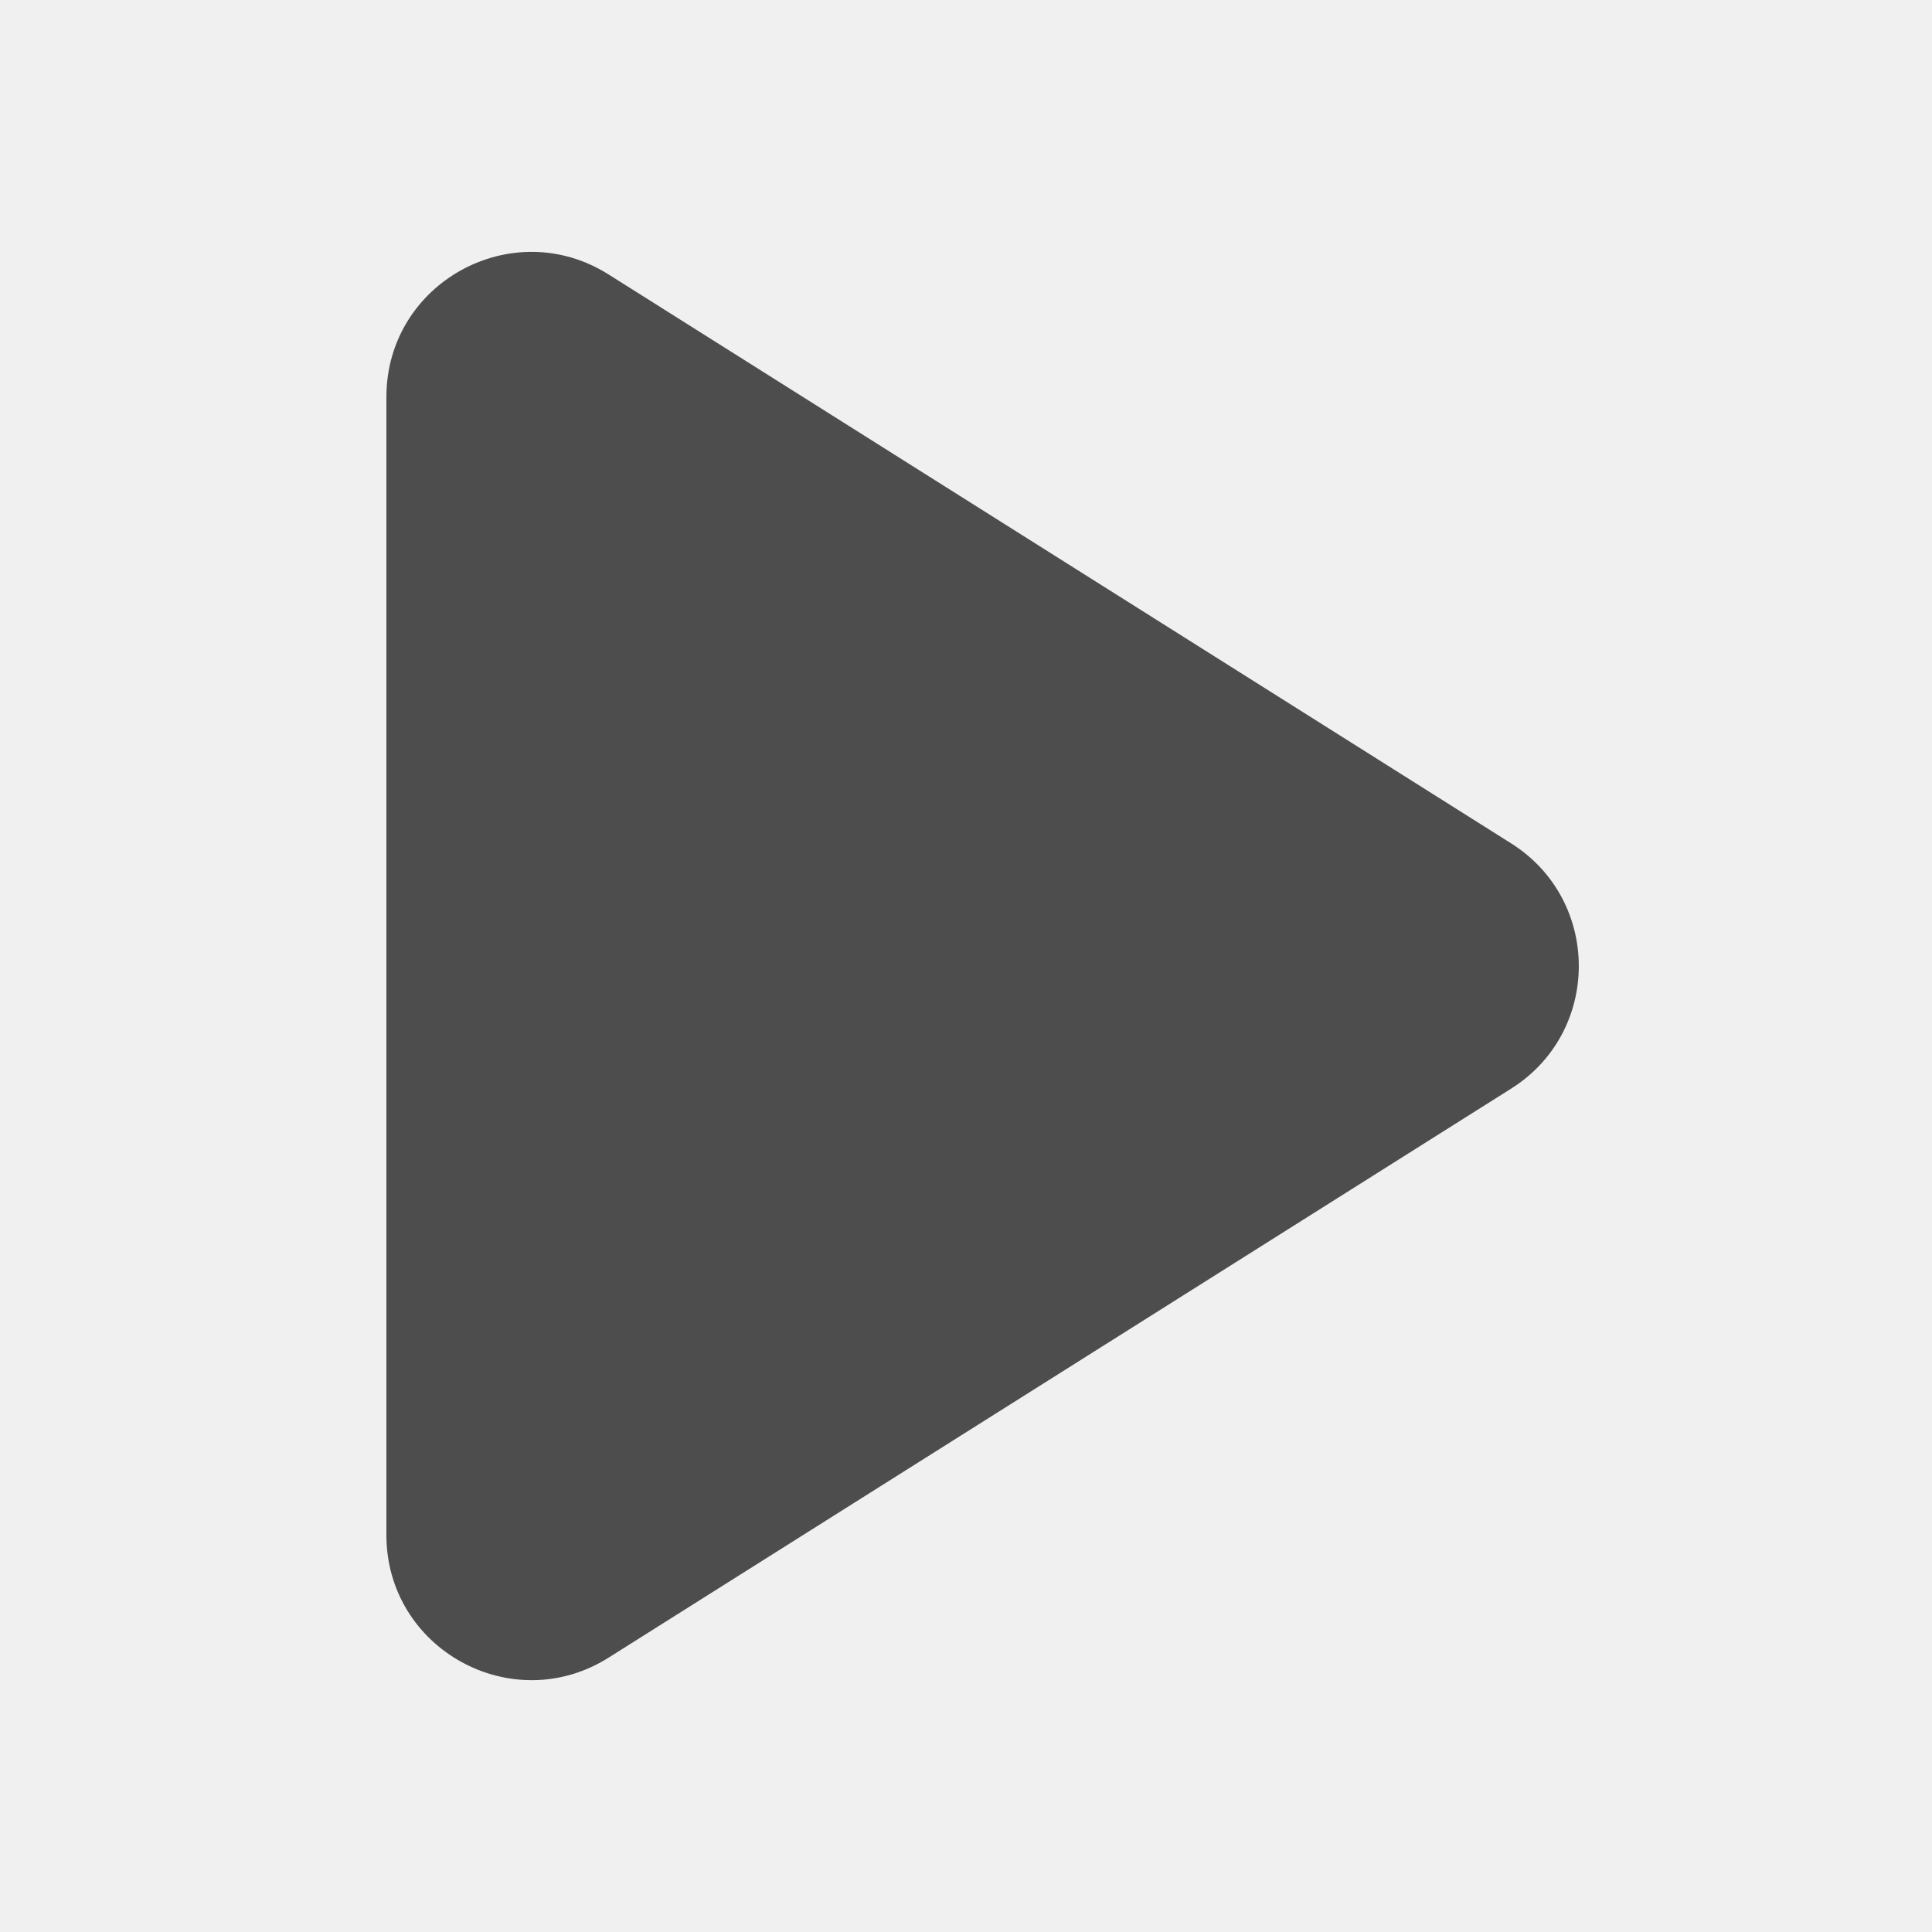
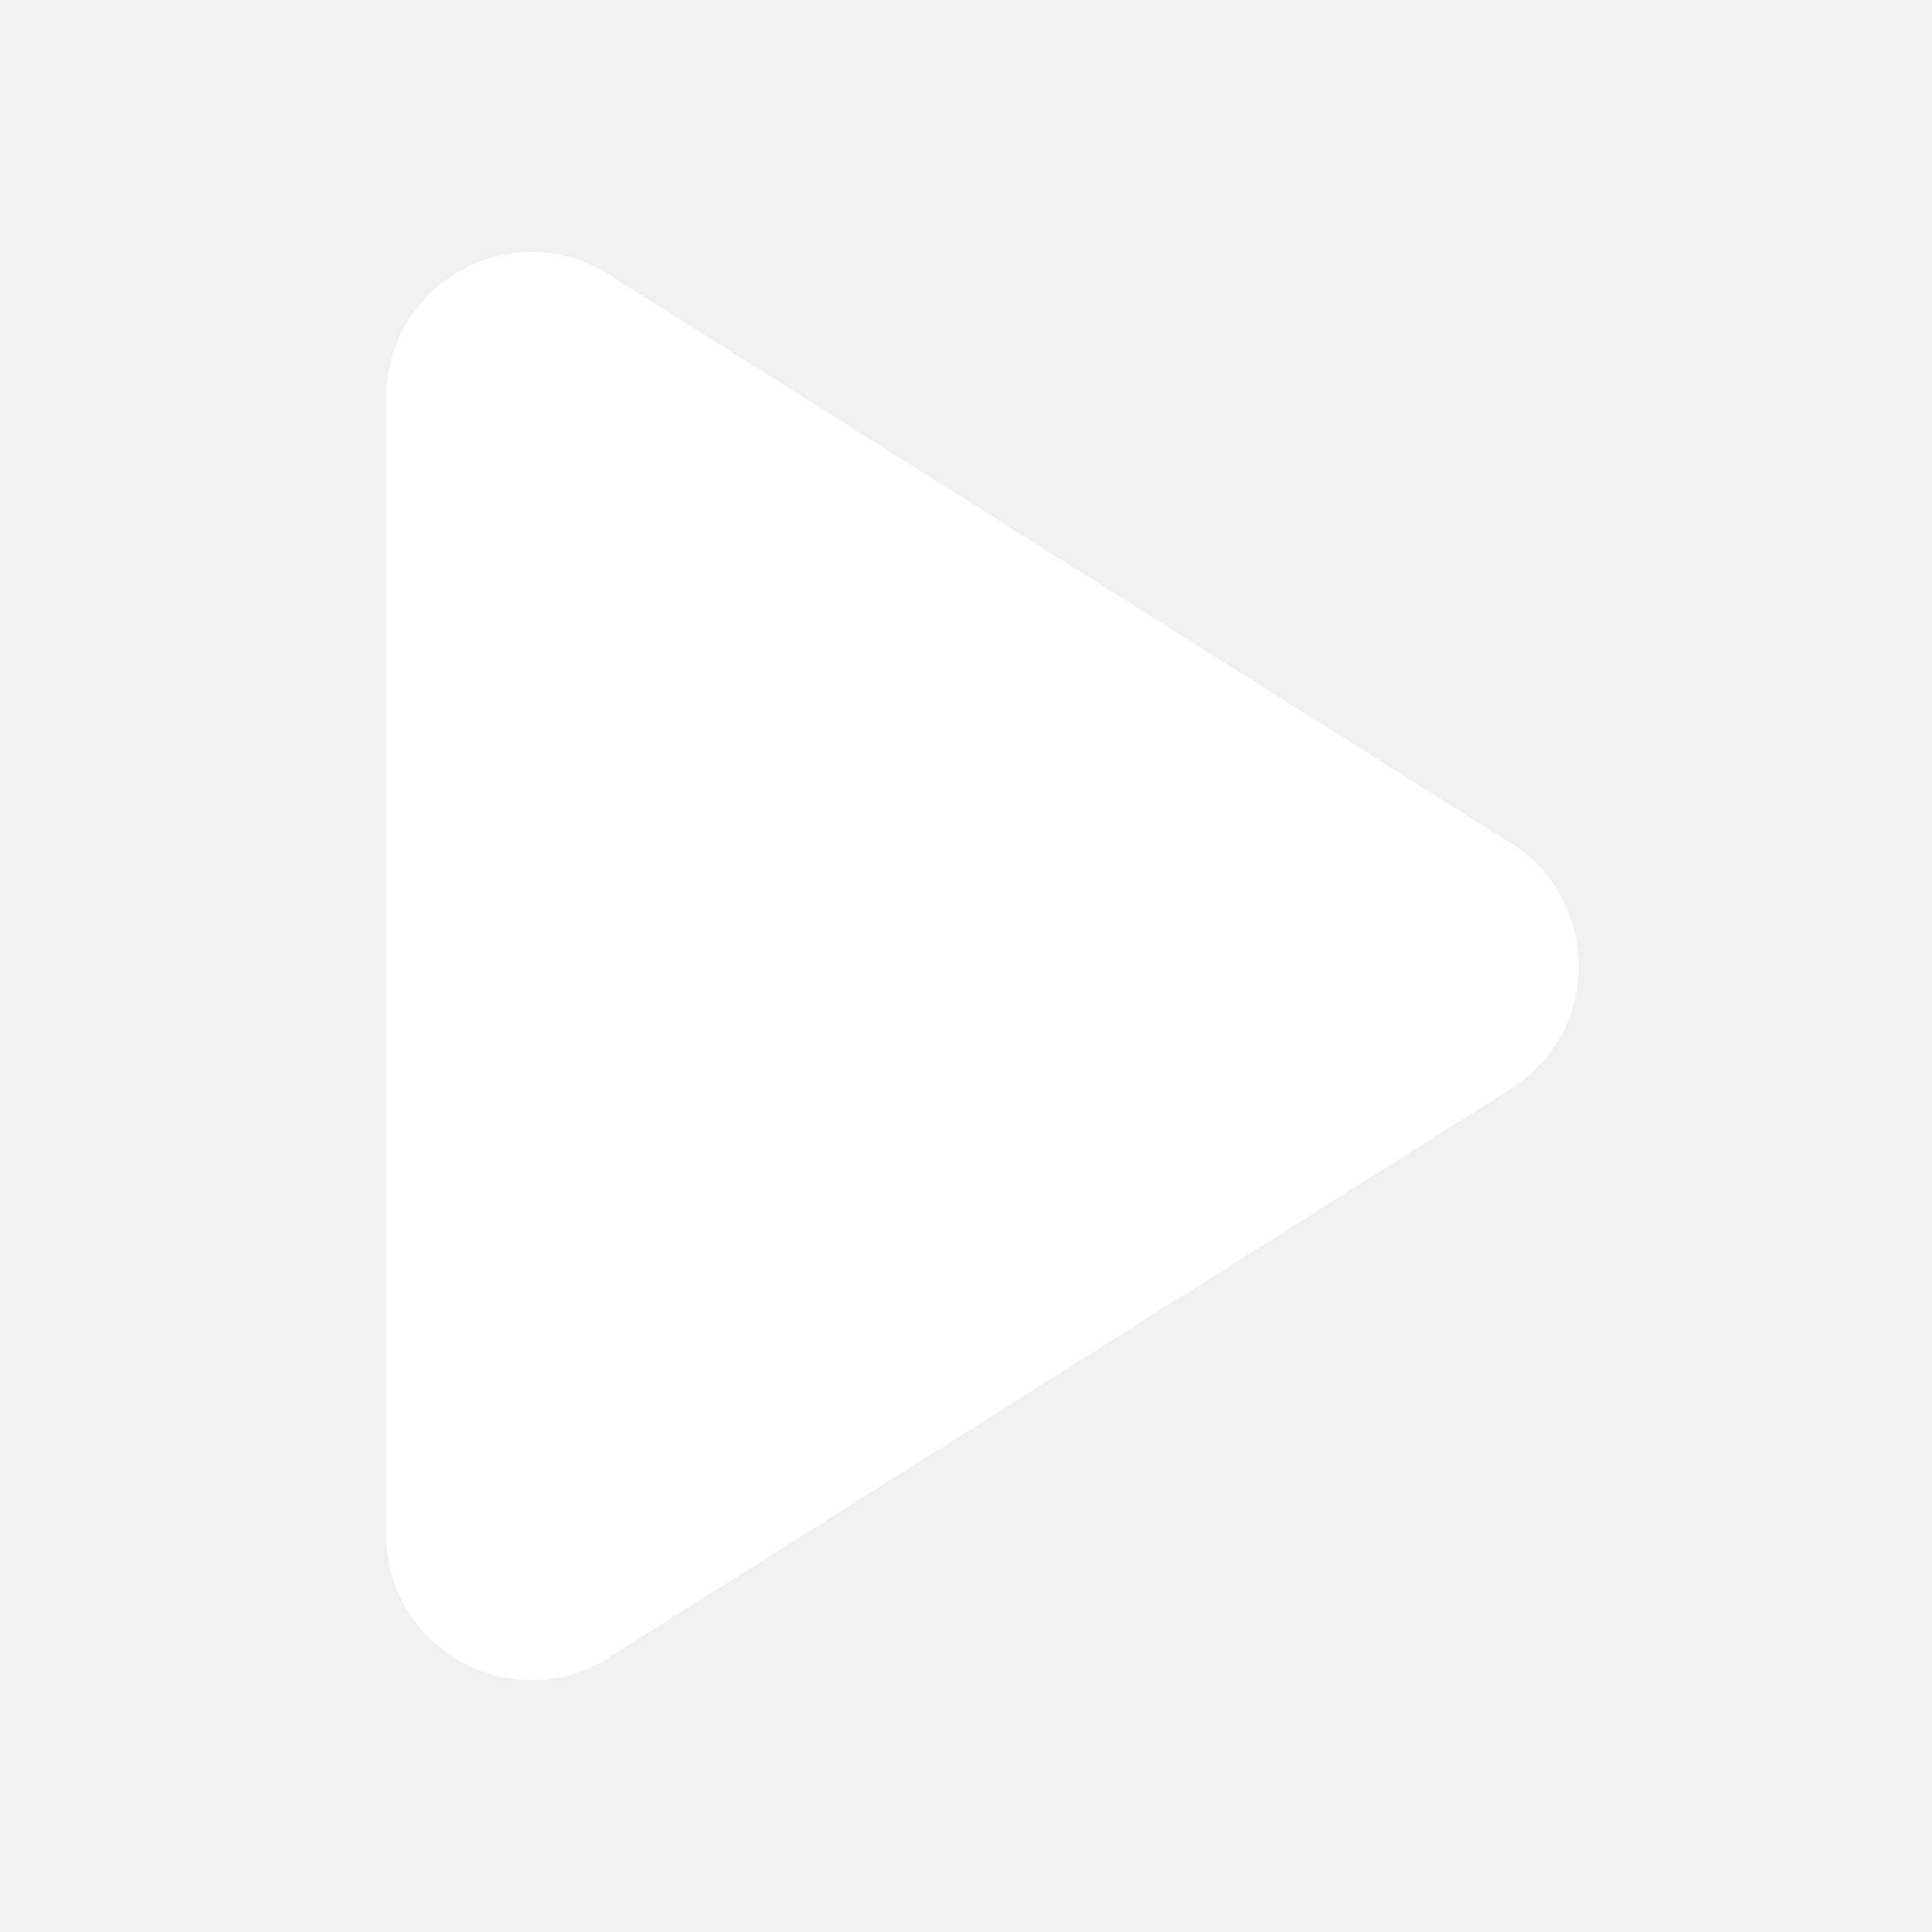
<svg xmlns="http://www.w3.org/2000/svg" width="20" height="20" viewBox="0 0 20 20" fill="none">
-   <path d="M6.3 2.841C5.301 2.211 4 2.929 4 4.109V15.891C4 17.071 5.301 17.789 6.3 17.16L15.644 11.269C16.577 10.681 16.577 9.32 15.644 8.731L6.3 2.841Z" fill="#4D4D4D" />
+   <path d="M6.3 2.841C5.301 2.211 4 2.929 4 4.109V15.891C4 17.071 5.301 17.789 6.3 17.16L15.644 11.269C16.577 10.681 16.577 9.32 15.644 8.731L6.3 2.841Z" fill="white" />
</svg>
